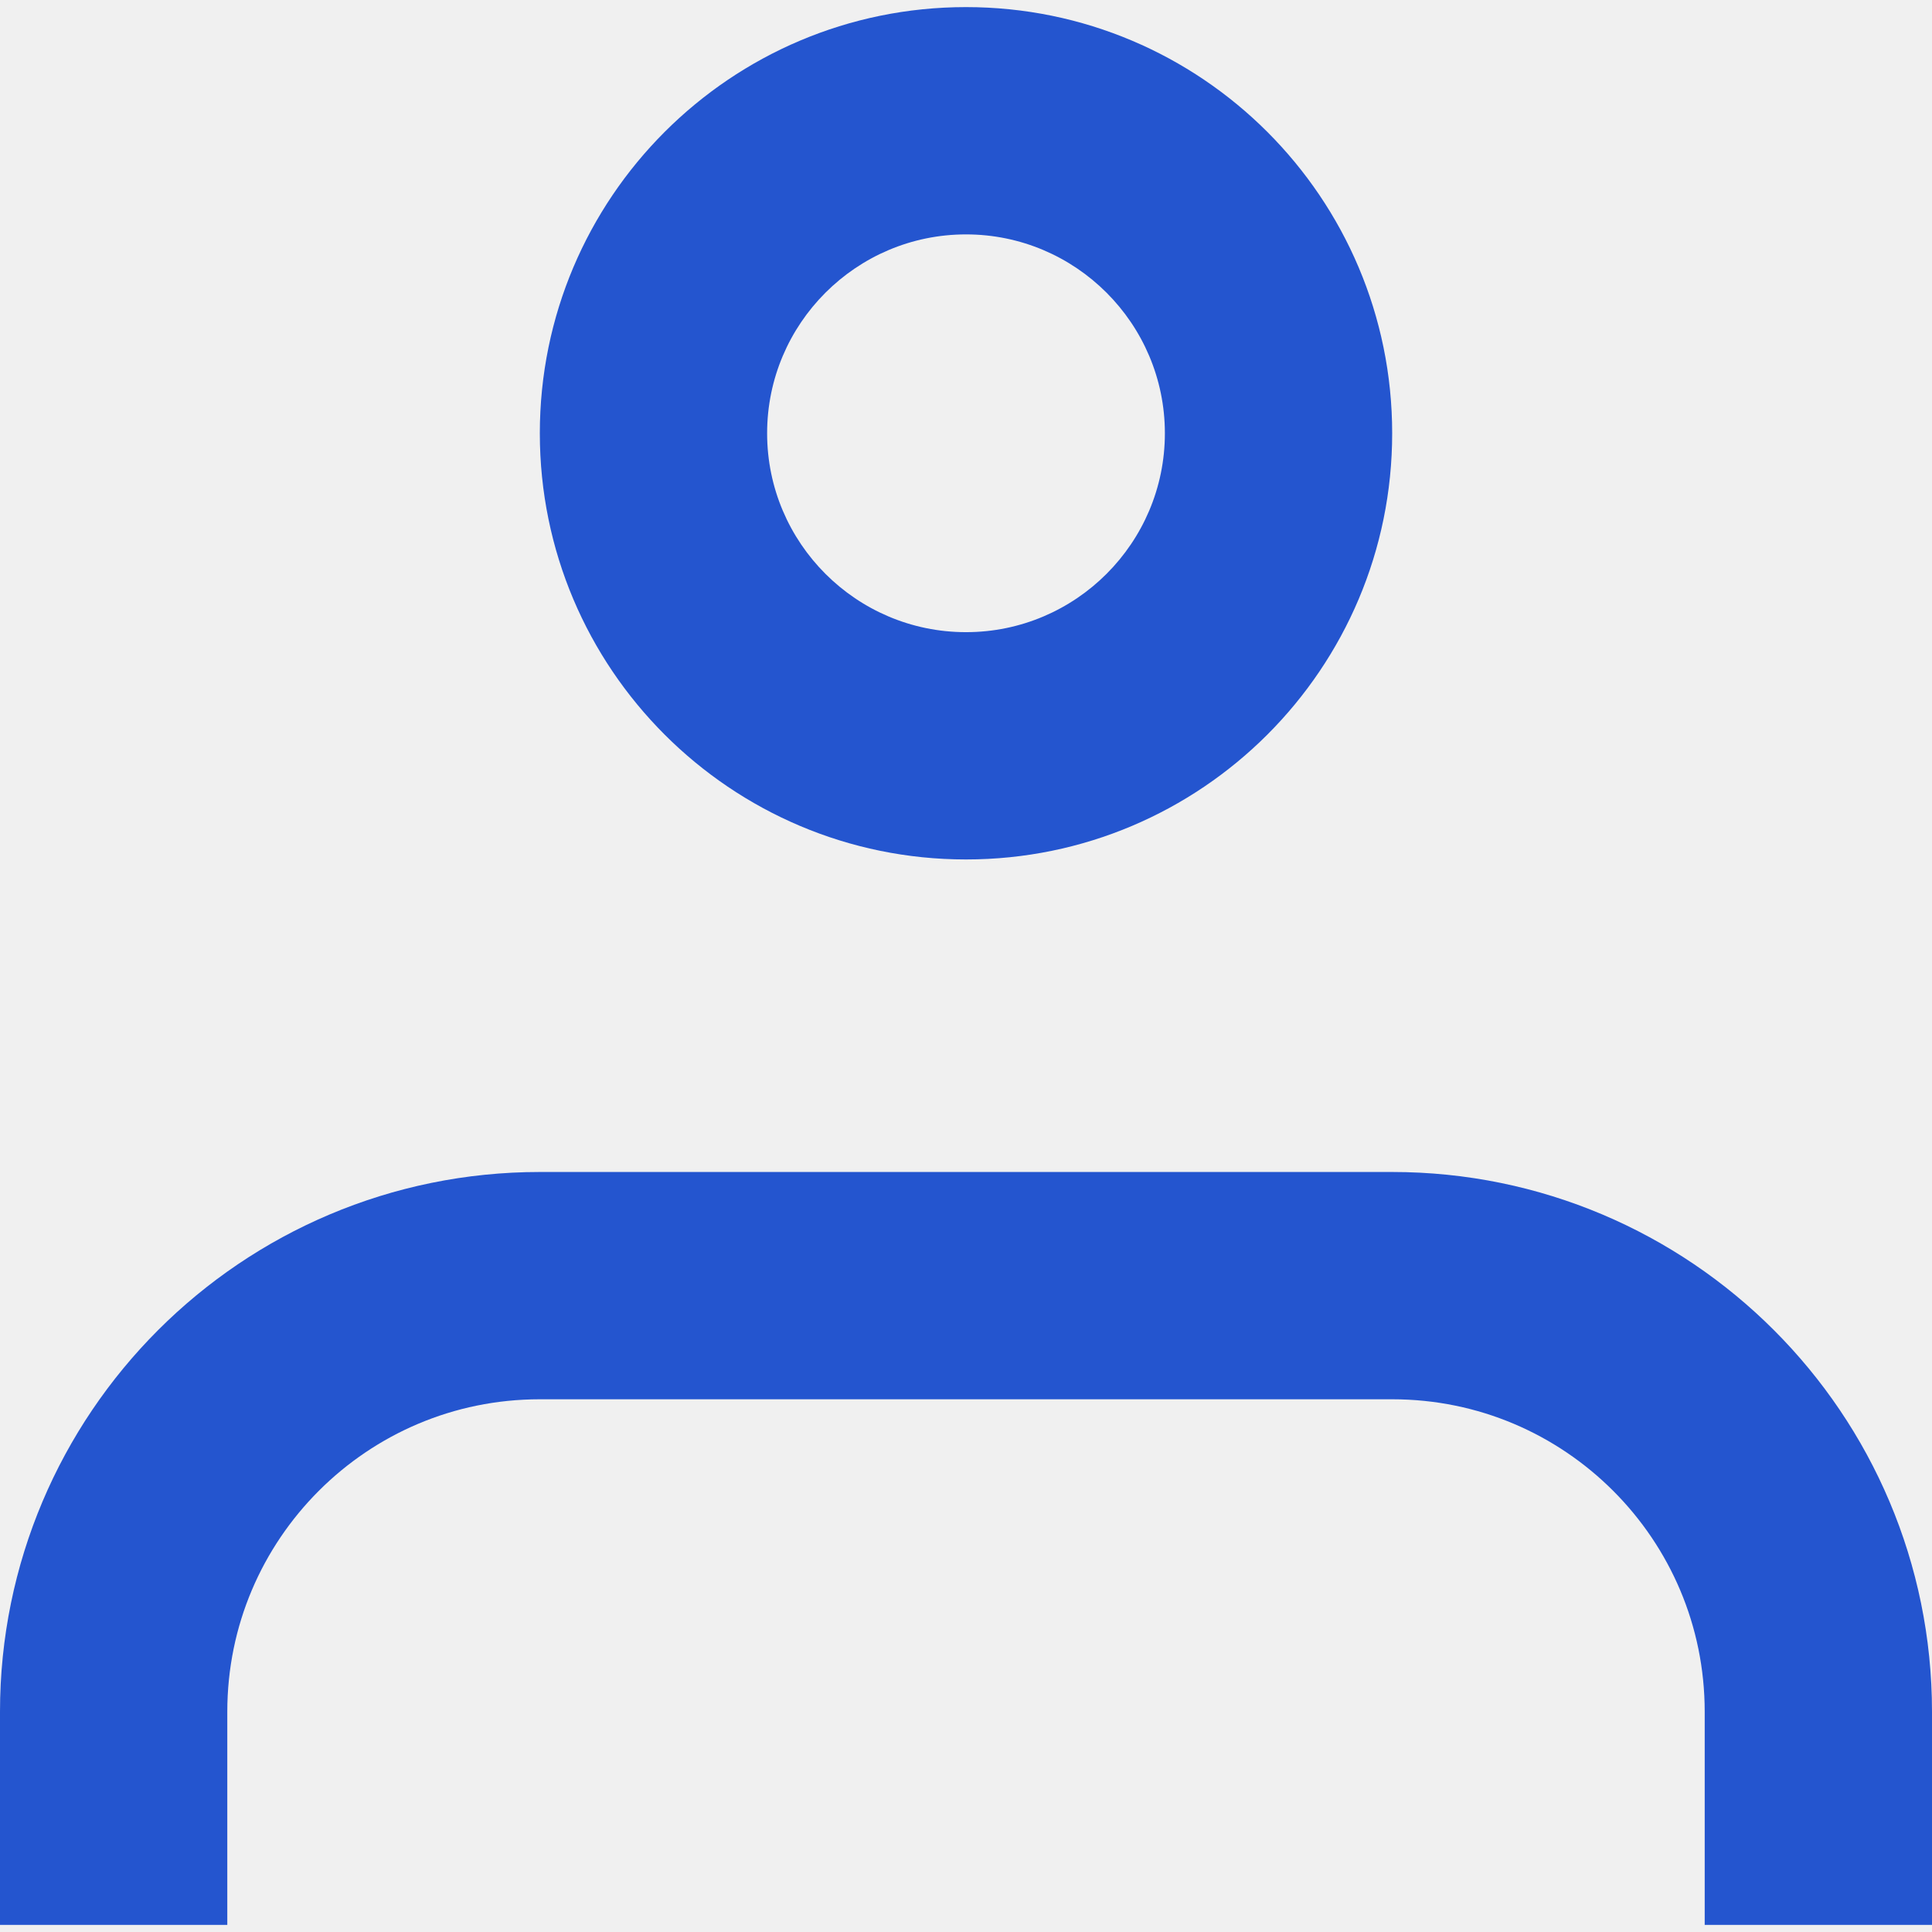
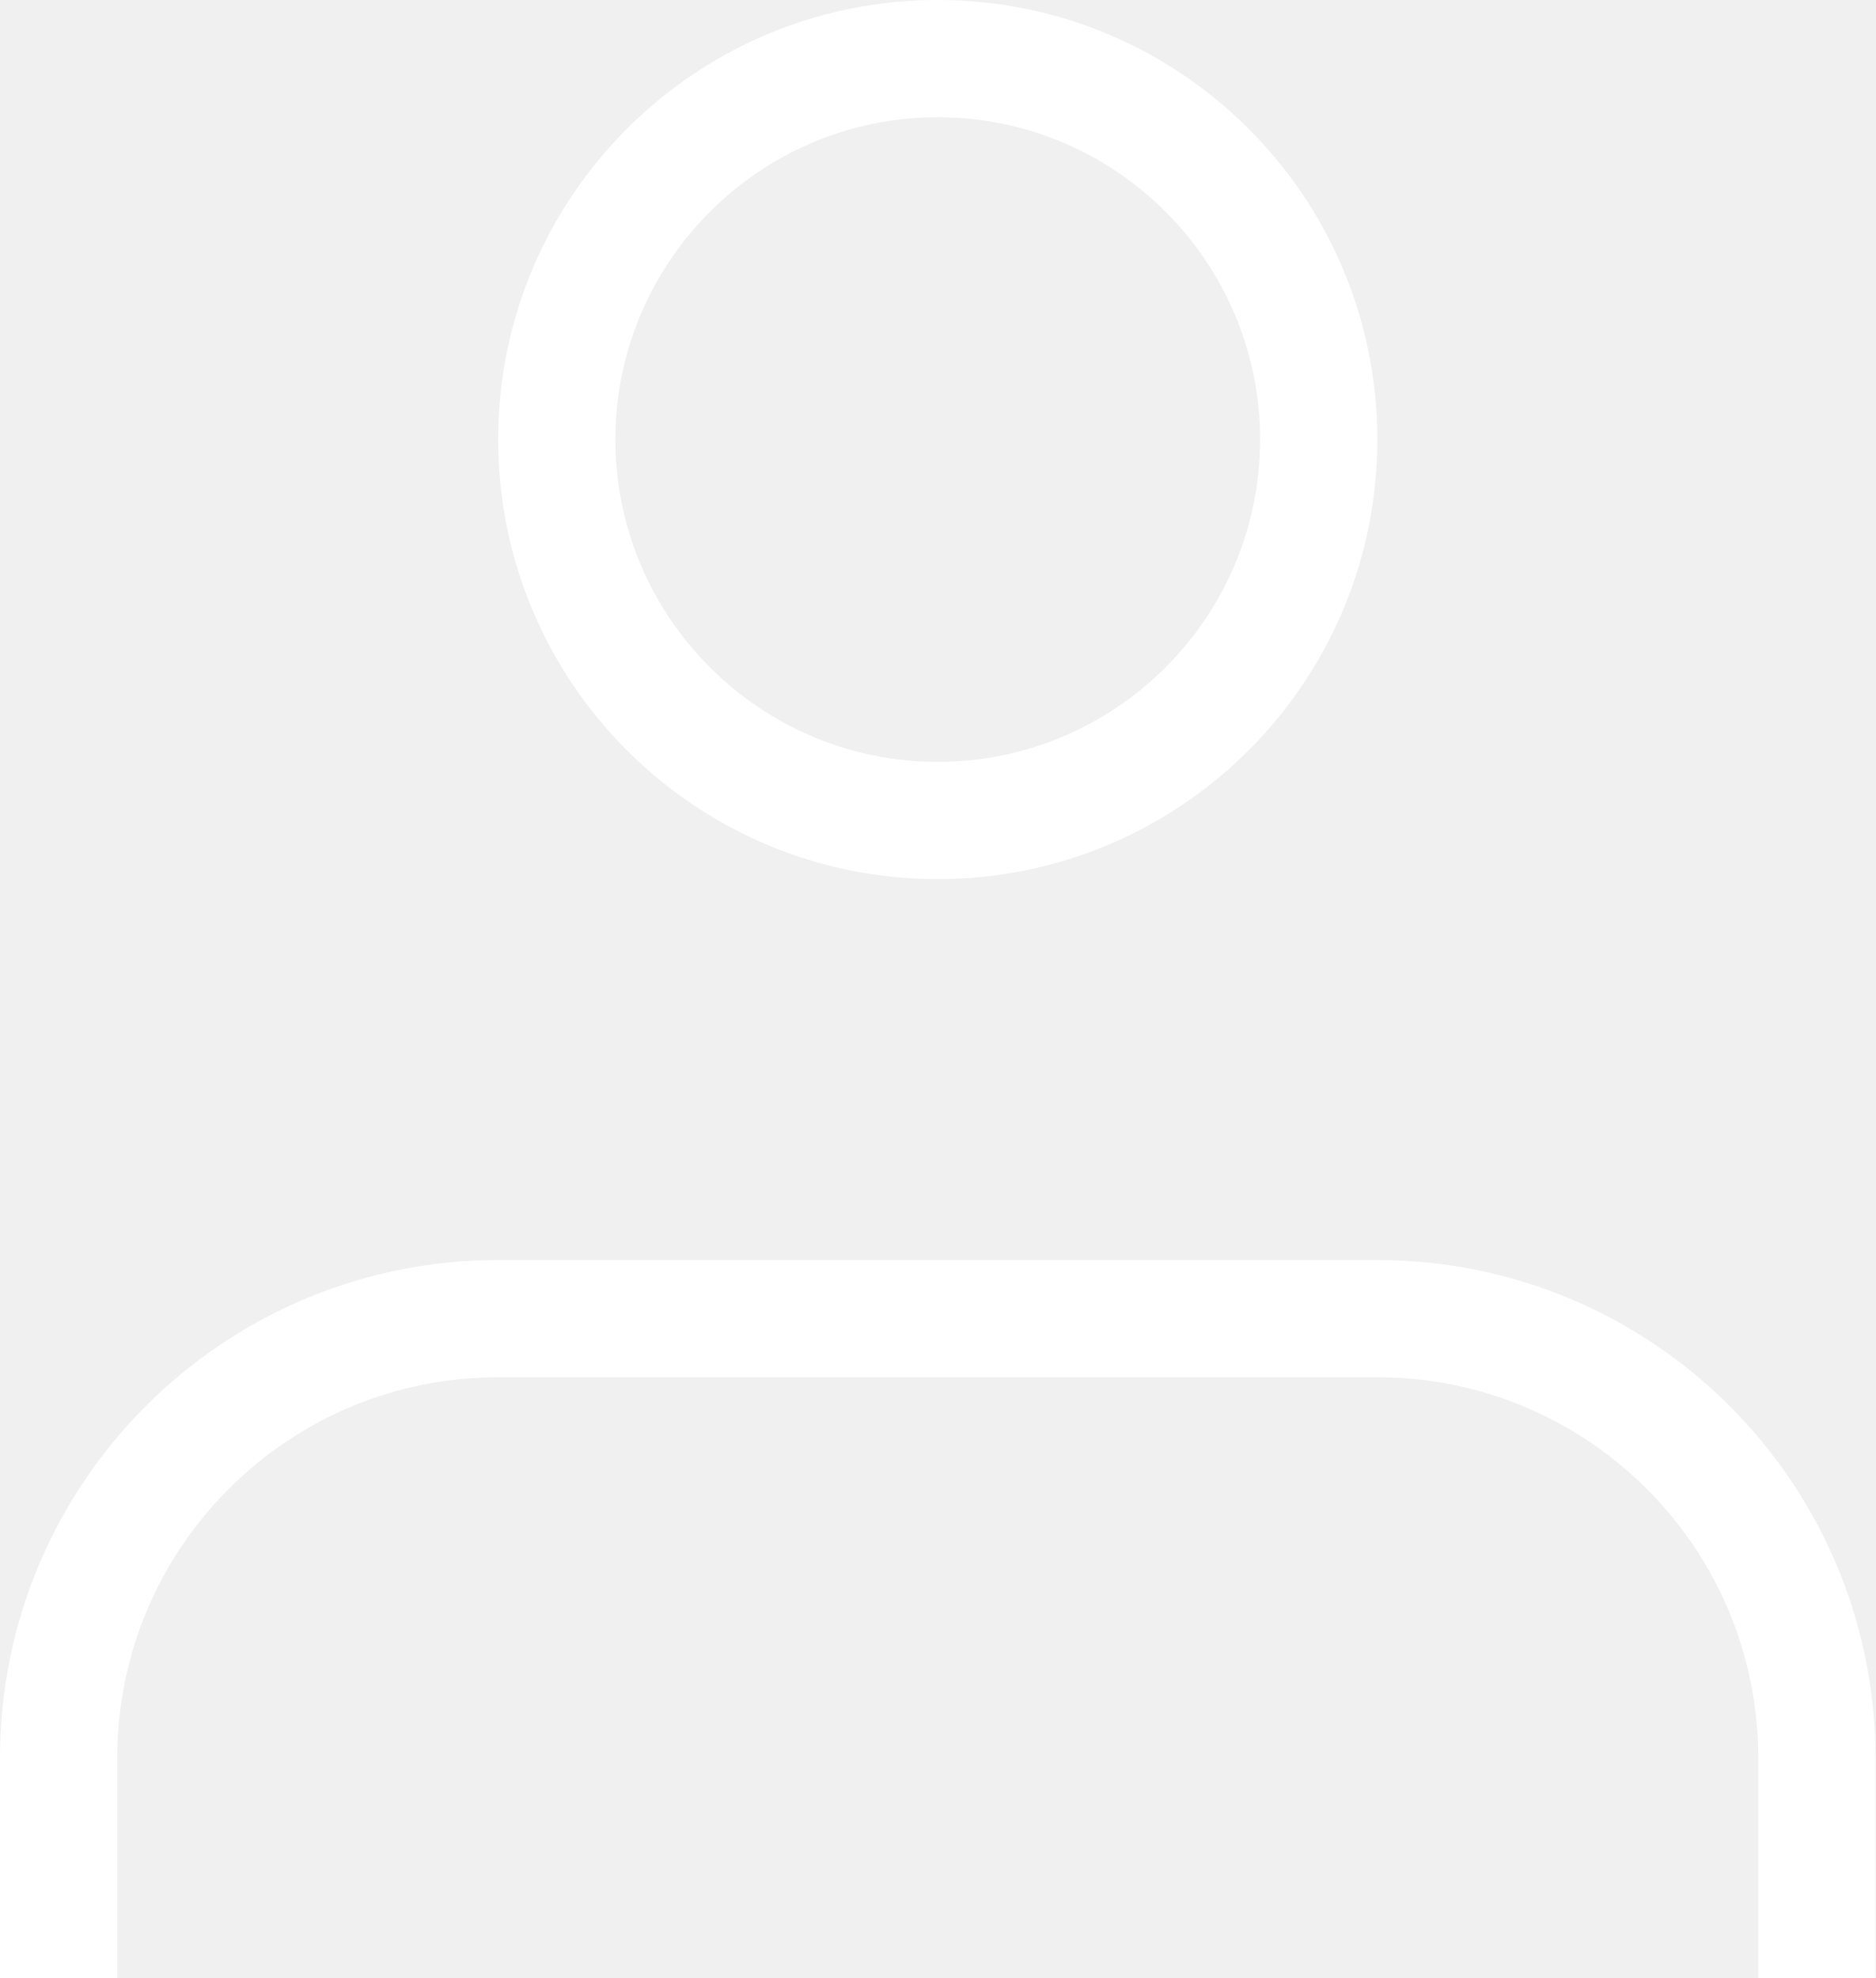
- <svg xmlns="http://www.w3.org/2000/svg" width="15" height="15" viewBox="0 0 17 16.875">
-   <g id="Customer_Details_icon" data-name="Customer Details icon" transform="translate(-5 -4.5)">
-     <path id="Path_826" data-name="Path 826" d="M21,28.125V26.25a3.75,3.75,0,0,0-3.75-3.75H9.75A3.75,3.75,0,0,0,6,26.25v1.875" transform="translate(0 -6.75)" fill="none" stroke="#2455cf" stroke-linejoin="round" stroke-width="2" />
+ <svg xmlns="http://www.w3.org/2000/svg" width="16" height="16.875" viewBox="0 0 16 16.875">
+   <g id="Icon_feather-user" data-name="Icon feather-user" transform="translate(-5.5 -4.5)">
+     <path id="Path_826" data-name="Path 826" d="M21,28.125V26.25a3.75,3.75,0,0,0-3.75-3.75H9.75A3.75,3.75,0,0,0,6,26.25v1.875" transform="translate(0 -6.75)" fill="none" stroke="#fff" stroke-linejoin="round" stroke-width="1" />
    <g id="Path_827" data-name="Path 827" transform="translate(-2.25)" fill="none" stroke-linecap="round" stroke-linejoin="round">
      <path d="M19.5,8.25A3.75,3.75,0,1,1,15.75,4.5,3.75,3.75,0,0,1,19.5,8.25Z" stroke="none" />
-       <path d="M 15.75 6.5 C 14.785 6.5 14 7.285 14 8.25 C 14 9.215 14.785 10 15.75 10 C 16.715 10 17.5 9.215 17.5 8.25 C 17.5 7.285 16.715 6.5 15.75 6.5 M 15.75 4.5 C 17.821 4.5 19.5 6.179 19.5 8.25 C 19.5 10.321 17.821 12 15.75 12 C 13.679 12 12 10.321 12 8.25 C 12 6.179 13.679 4.5 15.75 4.5 Z" stroke="none" fill="#2455cf" />
+       <path d="M 15.75 5.5 C 14.234 5.5 13 6.734 13 8.25 C 13 9.766 14.234 11 15.75 11 C 17.266 11 18.5 9.766 18.5 8.25 C 18.5 6.734 17.266 5.5 15.75 5.5 M 15.75 4.5 C 17.821 4.5 19.5 6.179 19.5 8.25 C 19.5 10.321 17.821 12 15.75 12 C 13.679 12 12 10.321 12 8.25 C 12 6.179 13.679 4.5 15.75 4.5 Z" stroke="none" fill="#fff" />
    </g>
  </g>
</svg>
